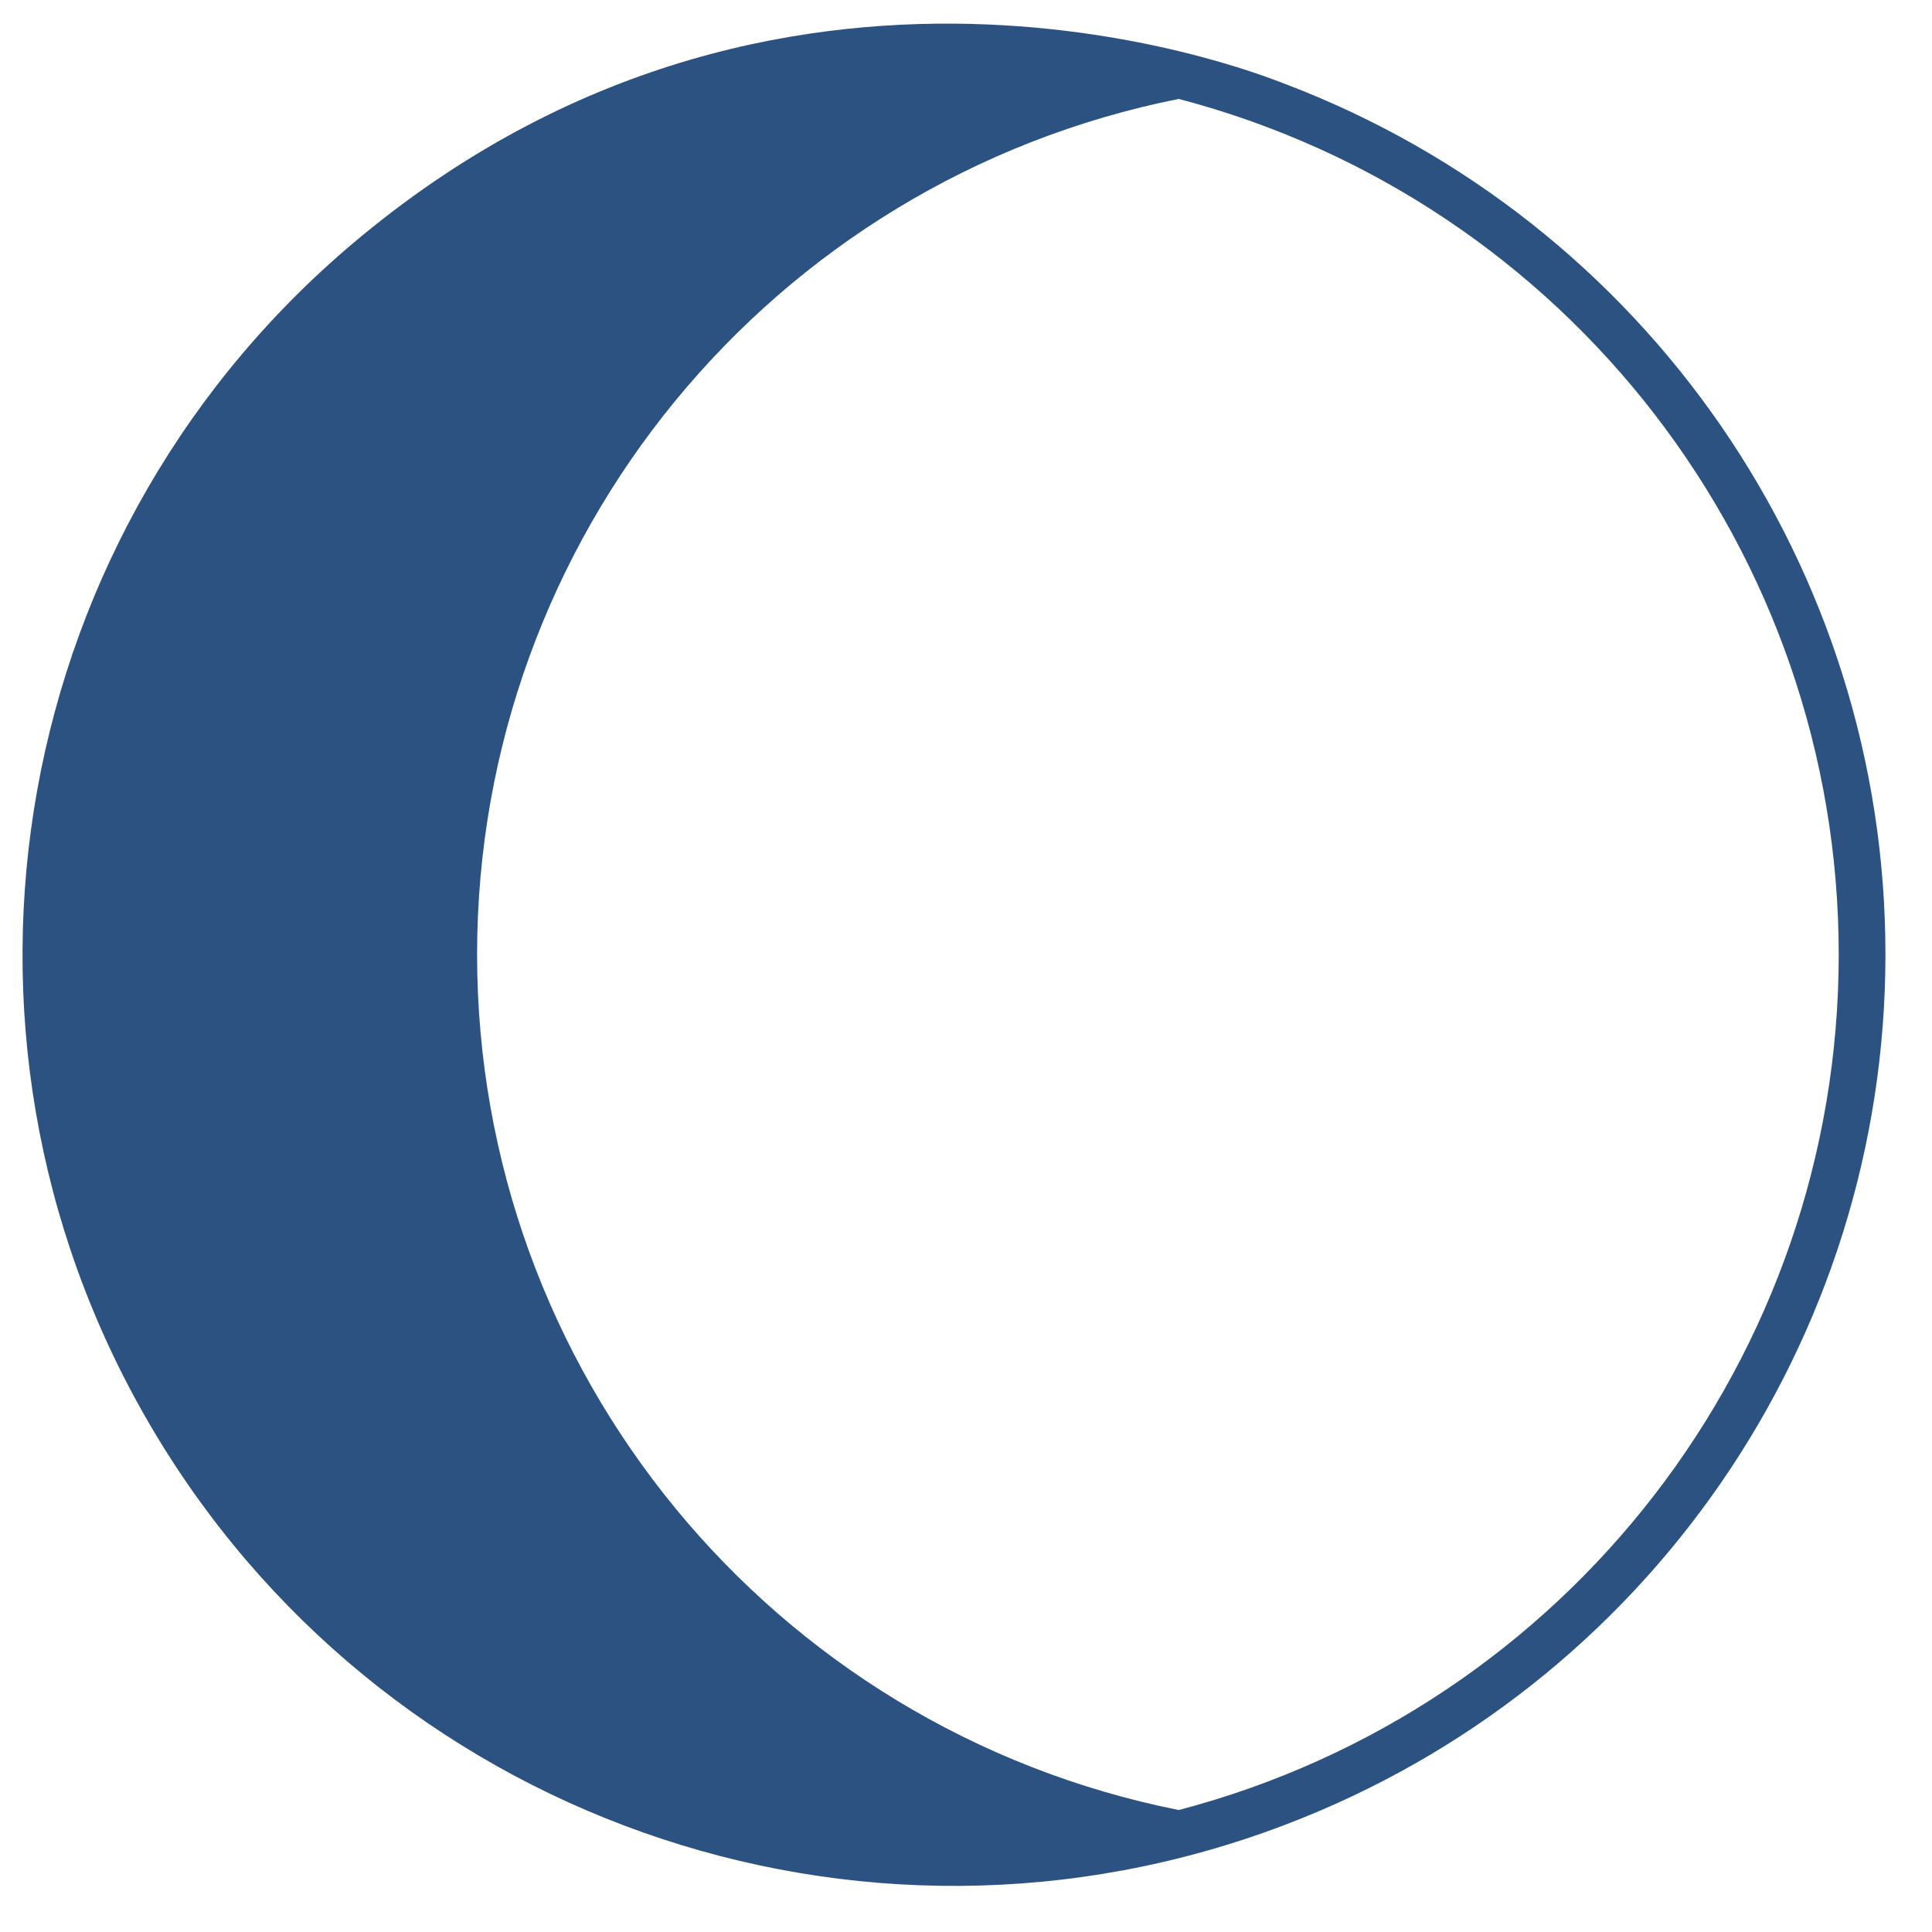
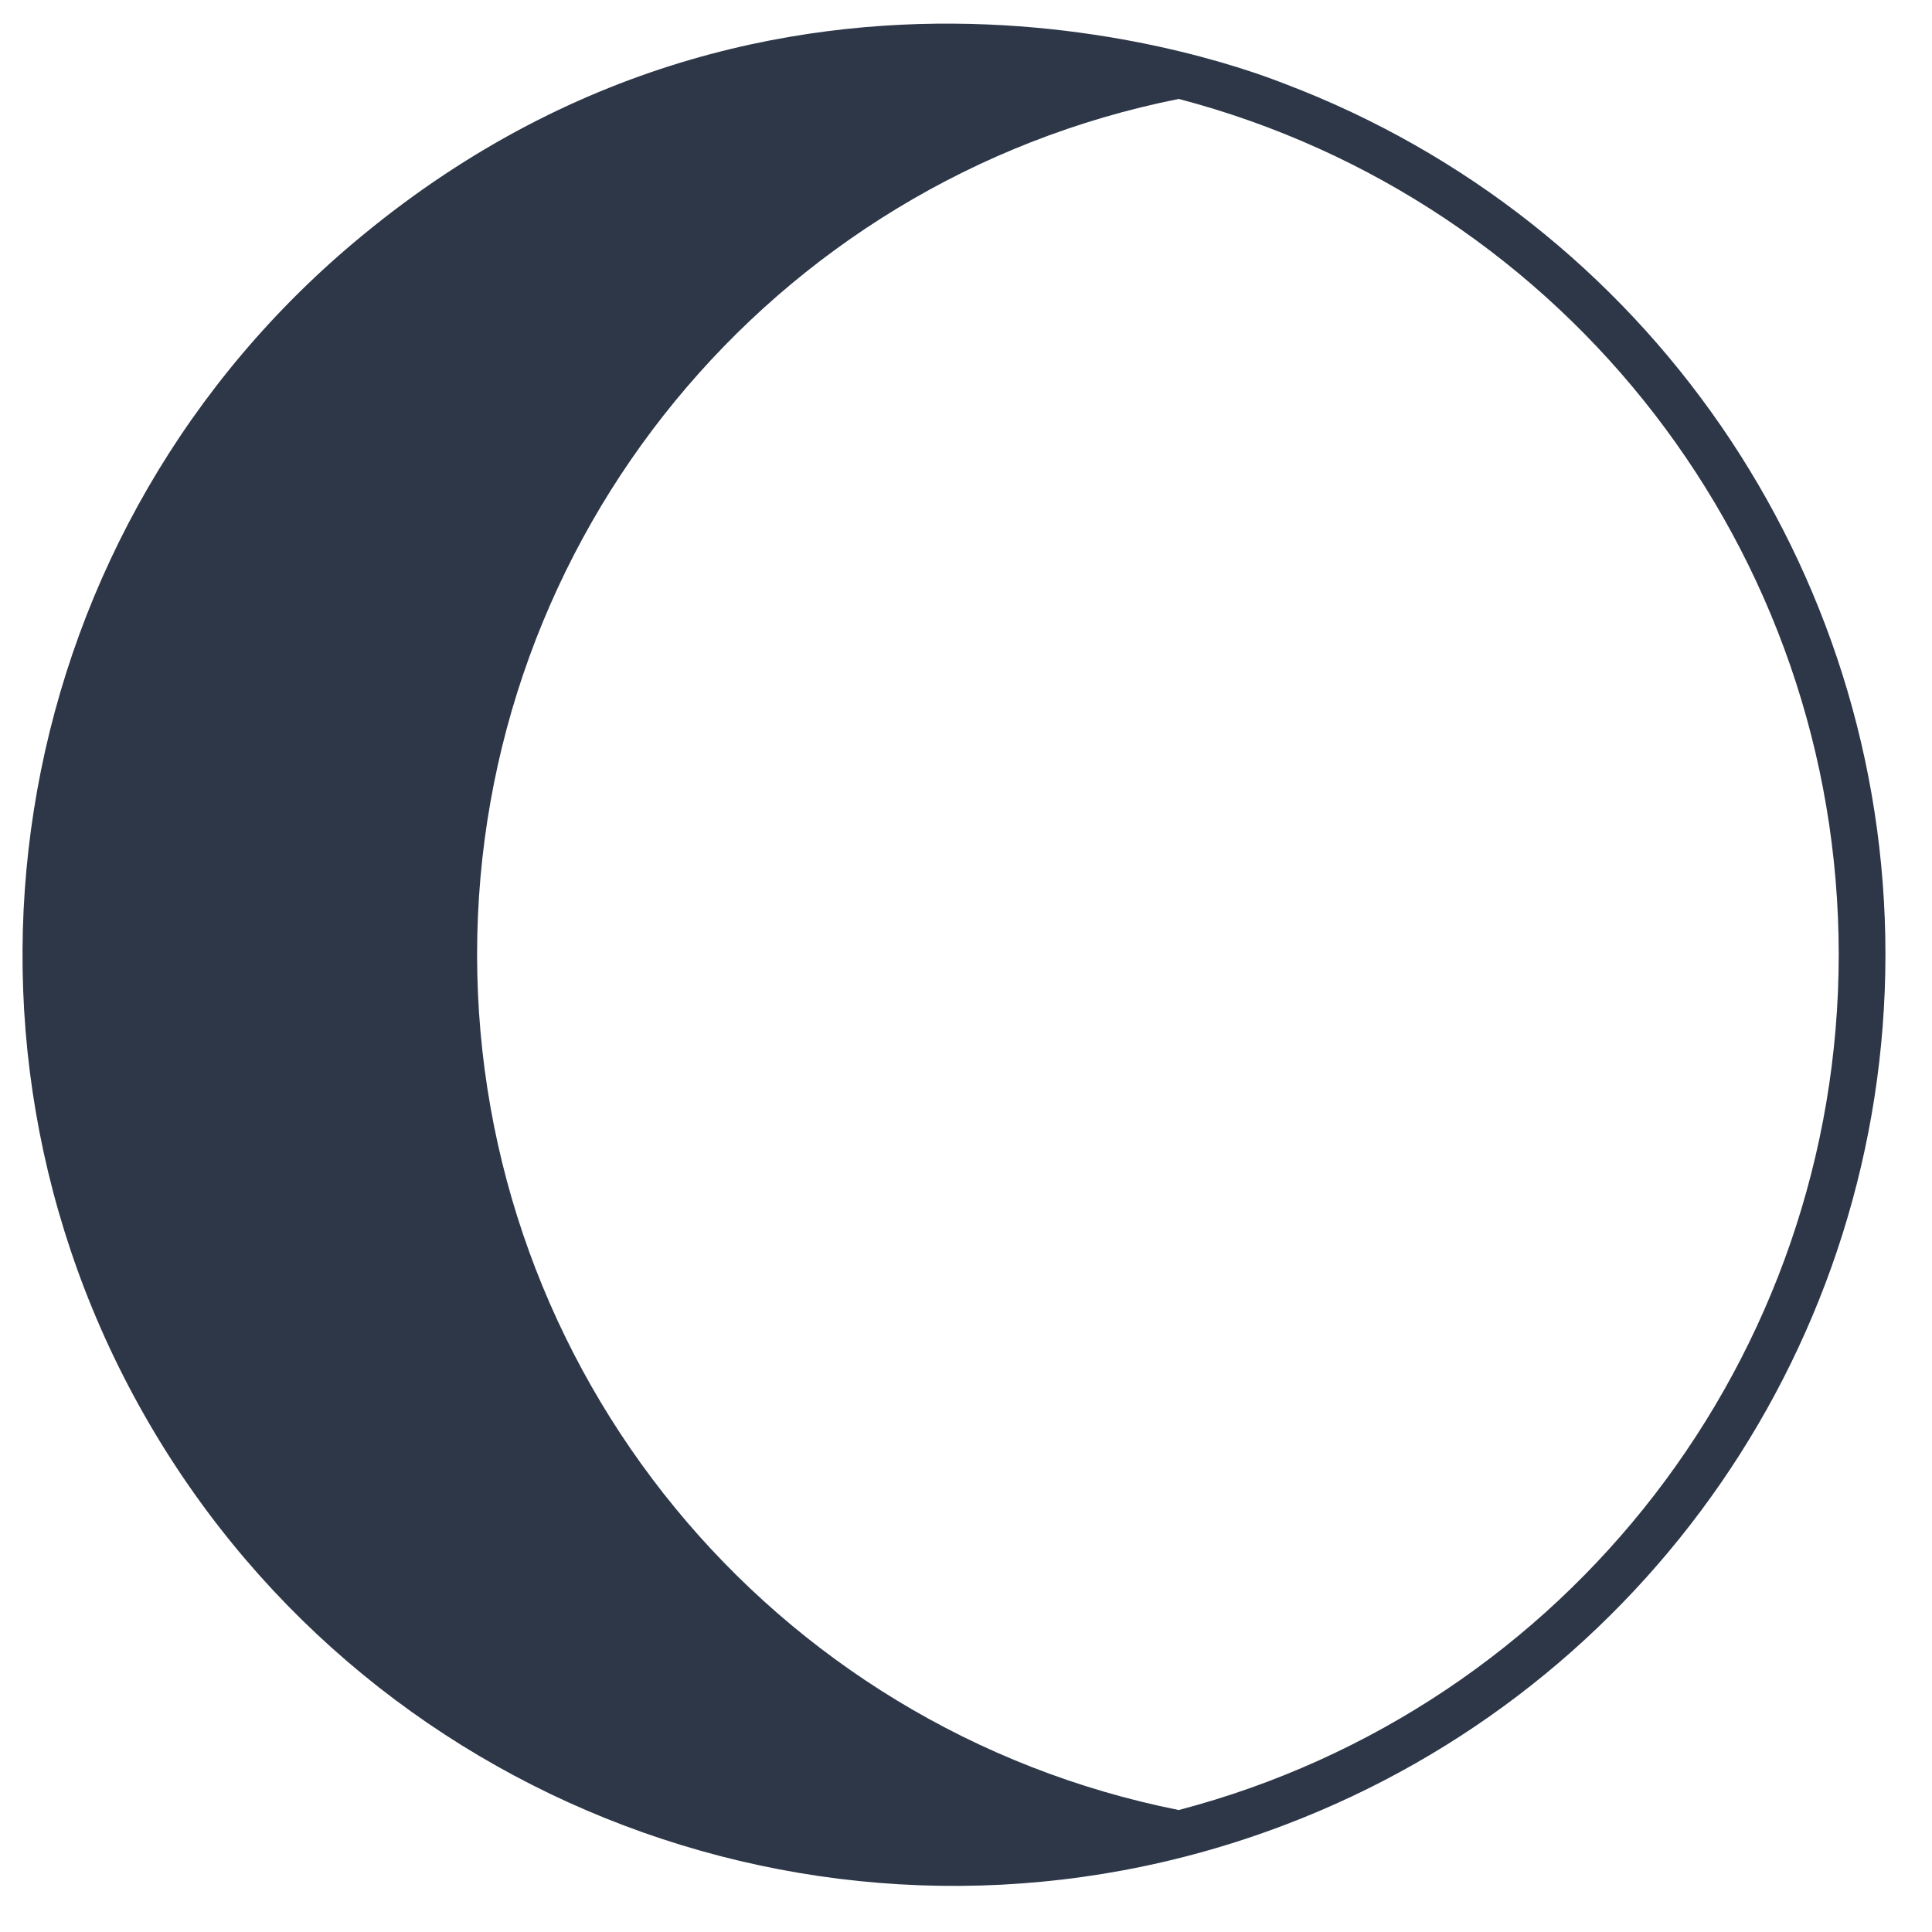
<svg xmlns="http://www.w3.org/2000/svg" data-name="Layer 2" viewBox="9 9 83 83" x="0px" y="0px">
-   <path fill="#2c5282" d="M90,50A40,40,0,0,0,64.22,12.61h0c-.1,0-20.87-9-39.67,6.52A40,40,0,0,0,64.22,87.39h0A40,40,0,0,0,90,50ZM59.64,86.76a37.48,37.48,0,0,1,0-73.51,38,38,0,0,1,0,73.51Z" />
+   <path fill="#2d3748" d="M90,50A40,40,0,0,0,64.22,12.61h0c-.1,0-20.87-9-39.67,6.52A40,40,0,0,0,64.22,87.39h0A40,40,0,0,0,90,50ZM59.64,86.76a37.48,37.48,0,0,1,0-73.51,38,38,0,0,1,0,73.51Z" />
</svg>
